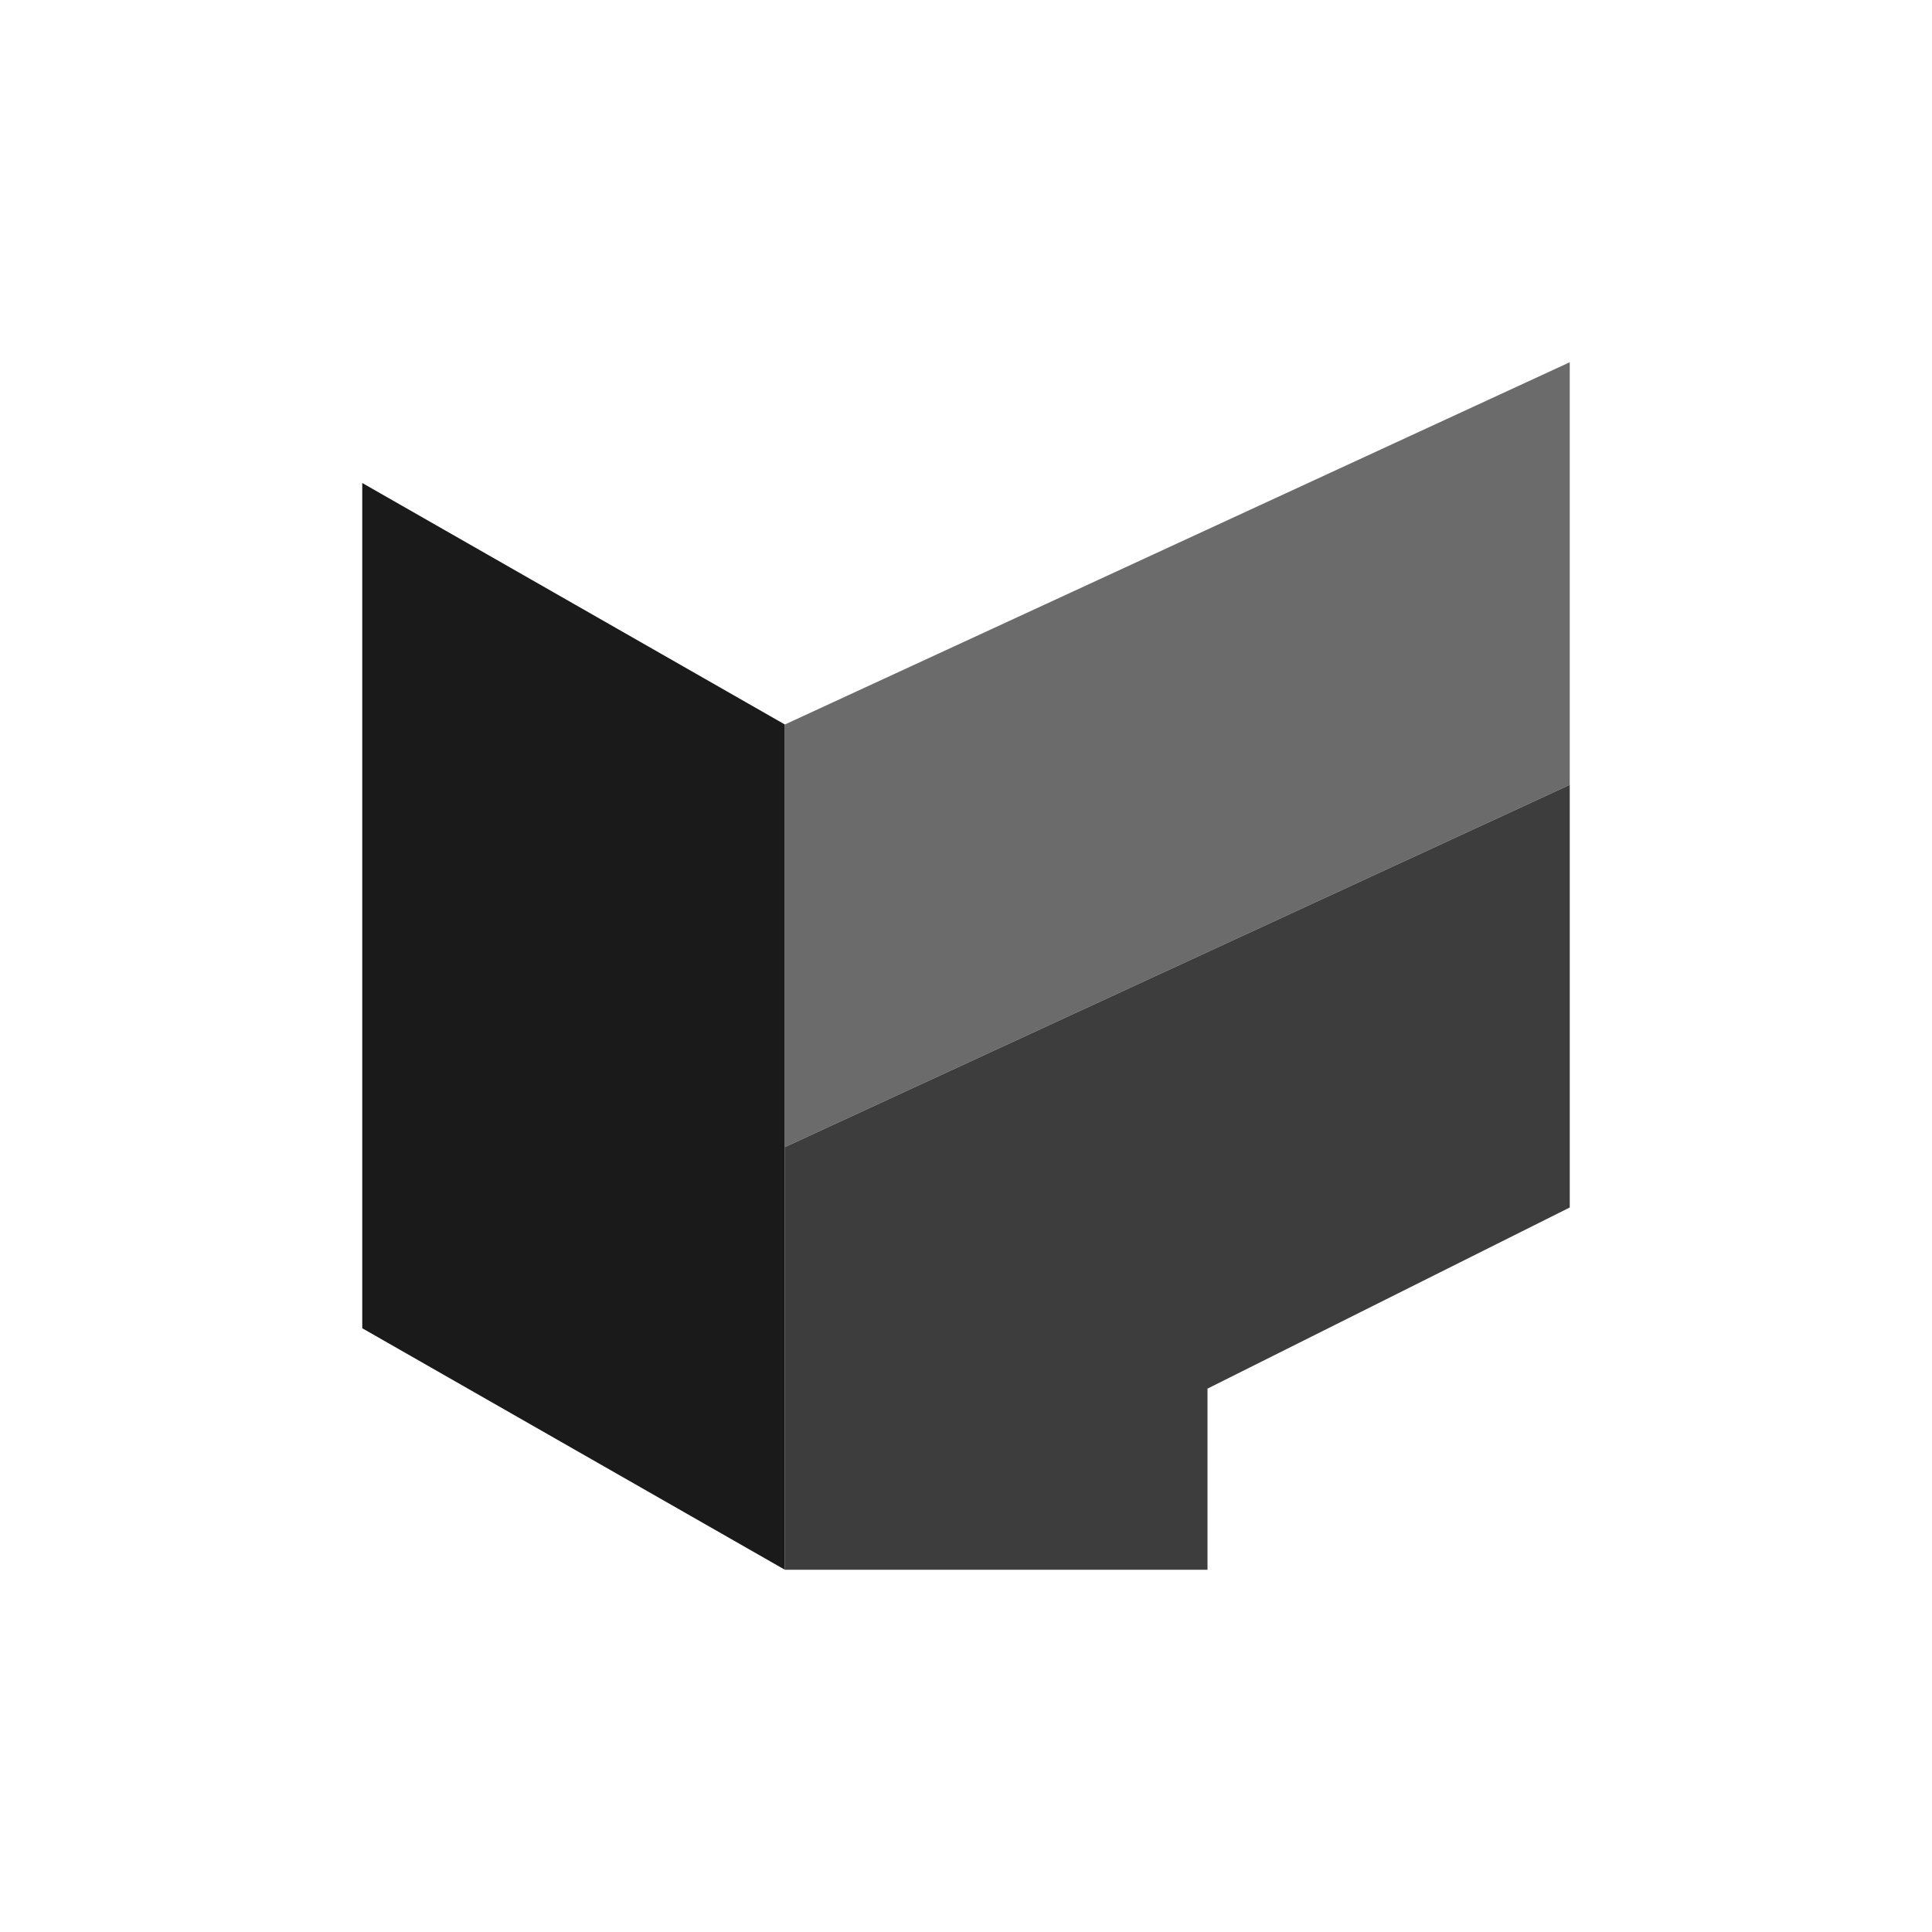
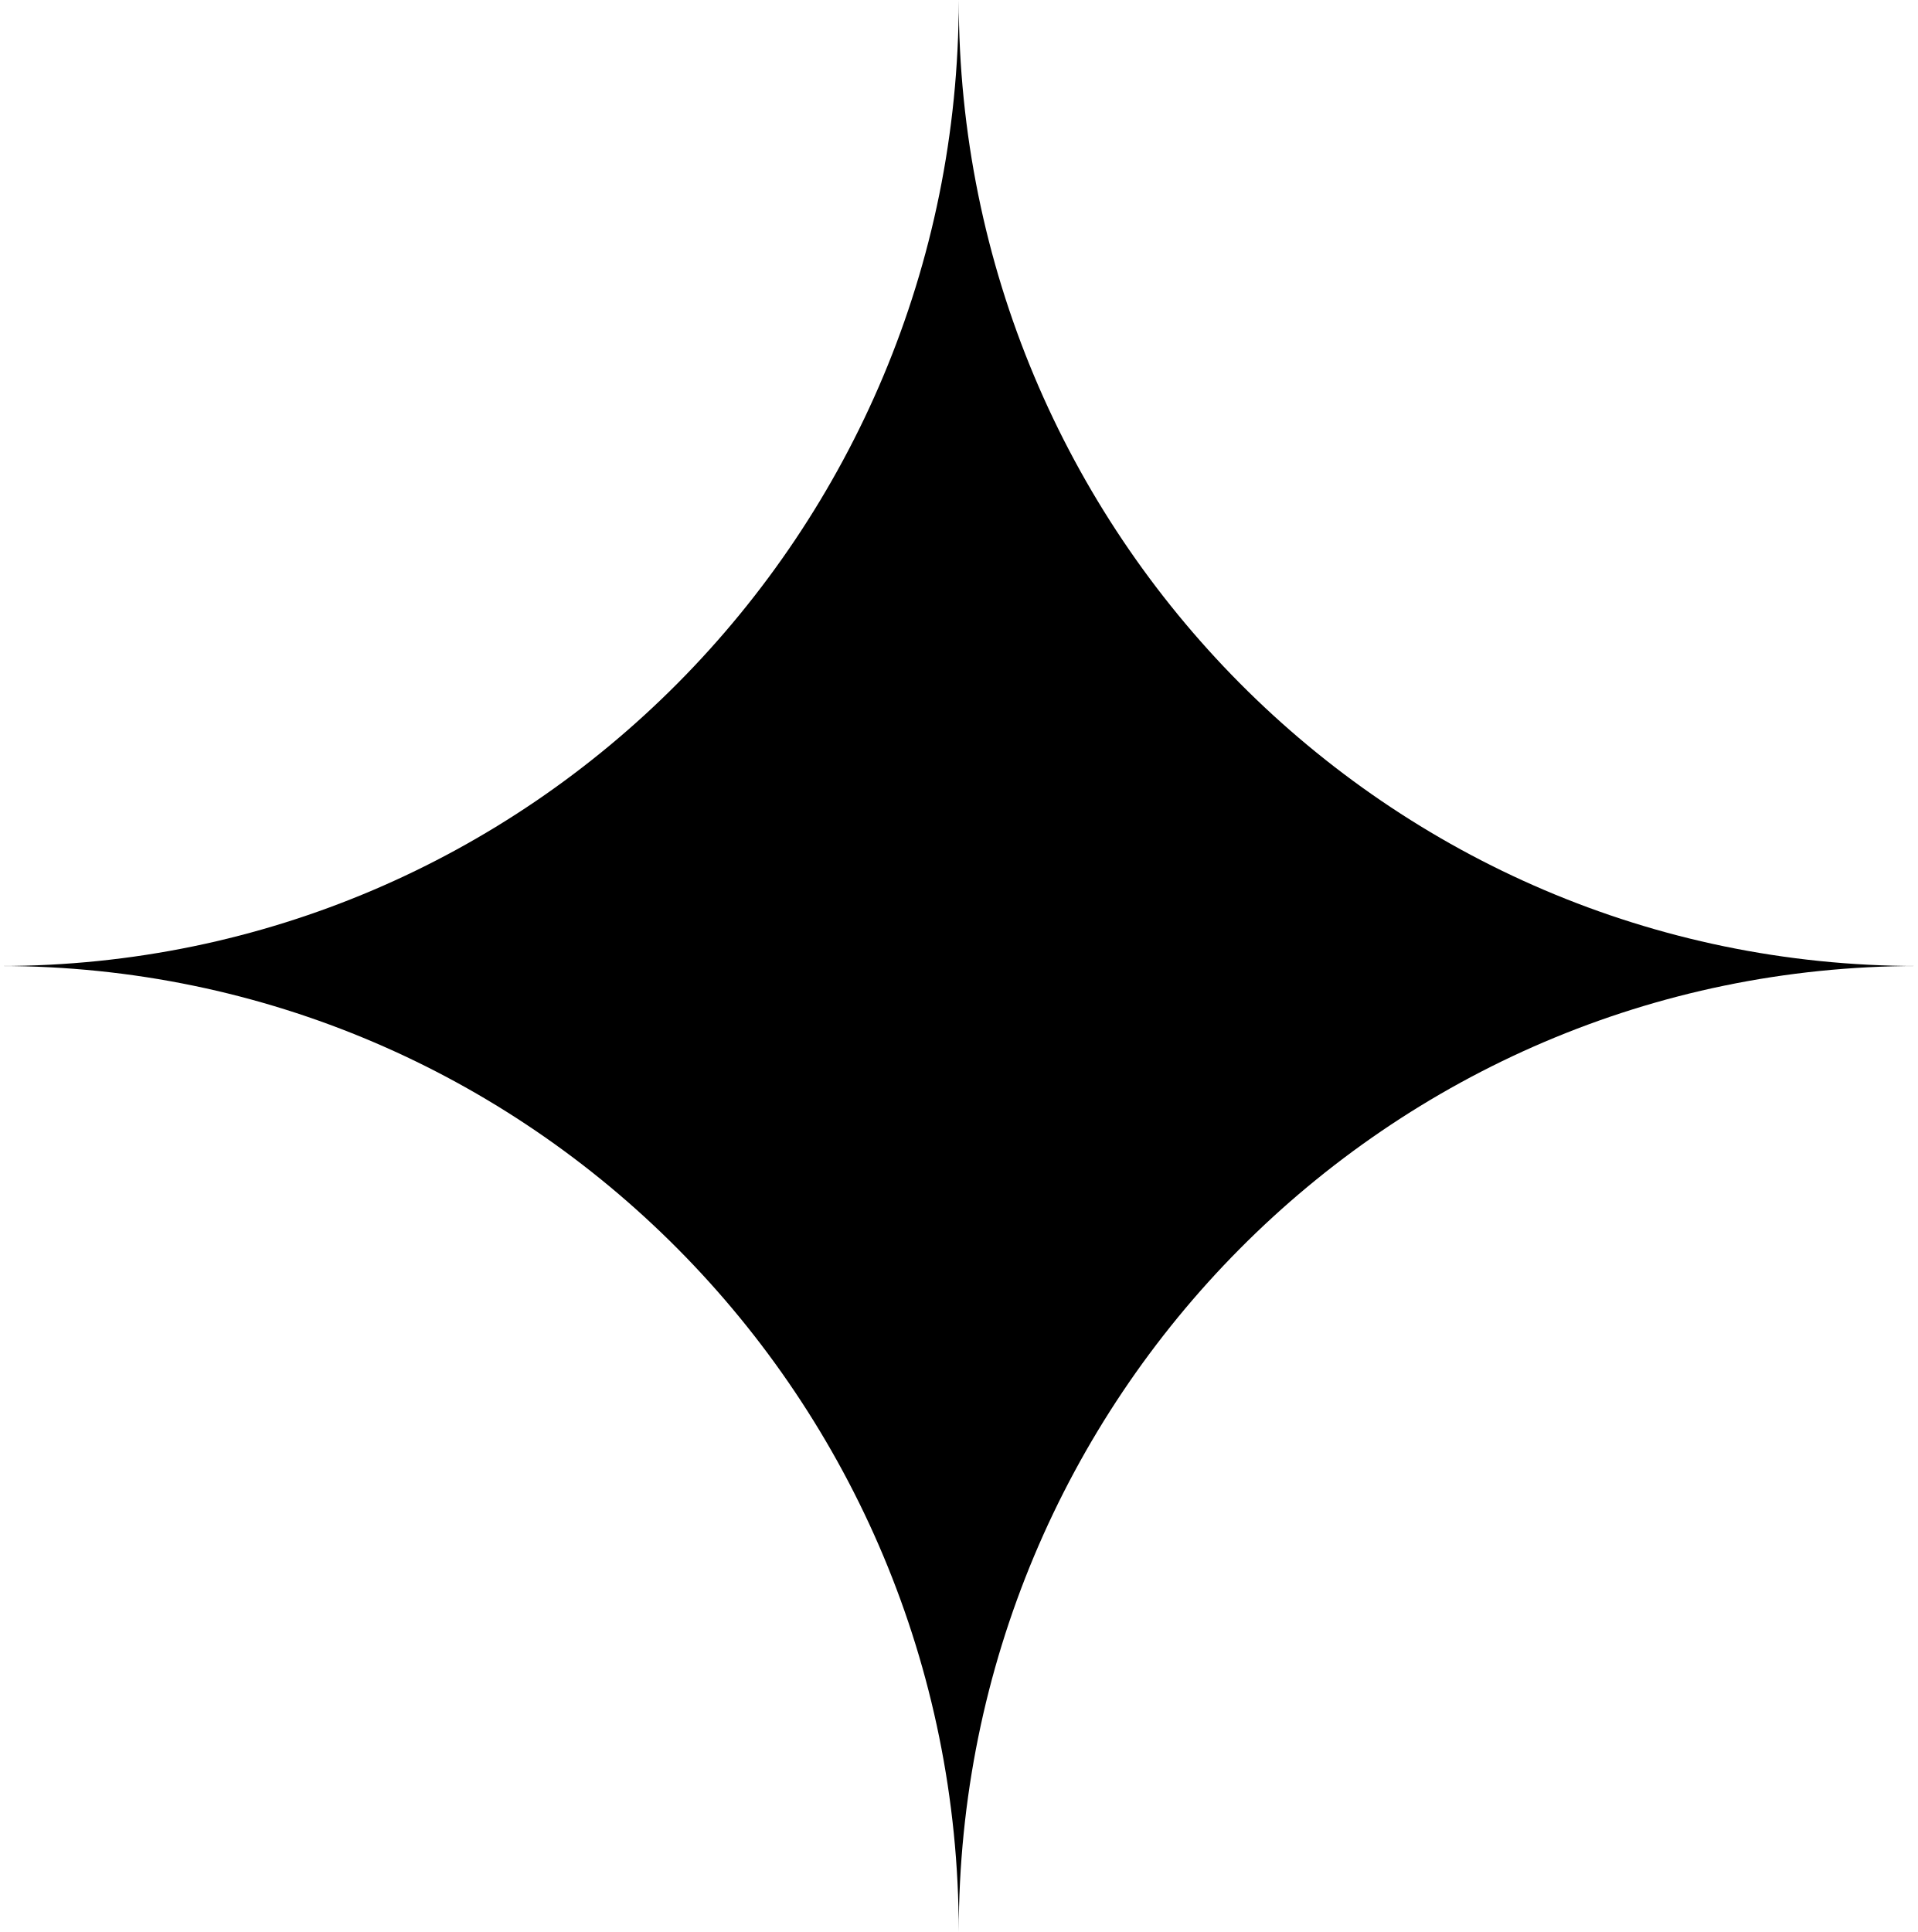
- <svg xmlns="http://www.w3.org/2000/svg" viewBox="0 0 32 32" width="32" height="32">
-   <polygon points="6,8 13,12 13,26 6,22" fill="#1a1a1a" />
-   <polygon points="13,12 26,6 26,13 13,19" fill="#6b6b6b" />
-   <polygon points="13,19 26,13 26,20 20,23 20,26 13,26" fill="#3d3d3d" />
+ <svg xmlns="http://www.w3.org/2000/svg" fill="none" viewBox="0 0 133 134">
+   <path fill="currentColor" d="M133 67C96.282 67 66.5 36.994 66.5 0c0 36.994-29.782 67-66.5 67 36.718 0 66.5 30.006 66.5 67 0-36.994 29.782-67 66.5-67" />
</svg>
